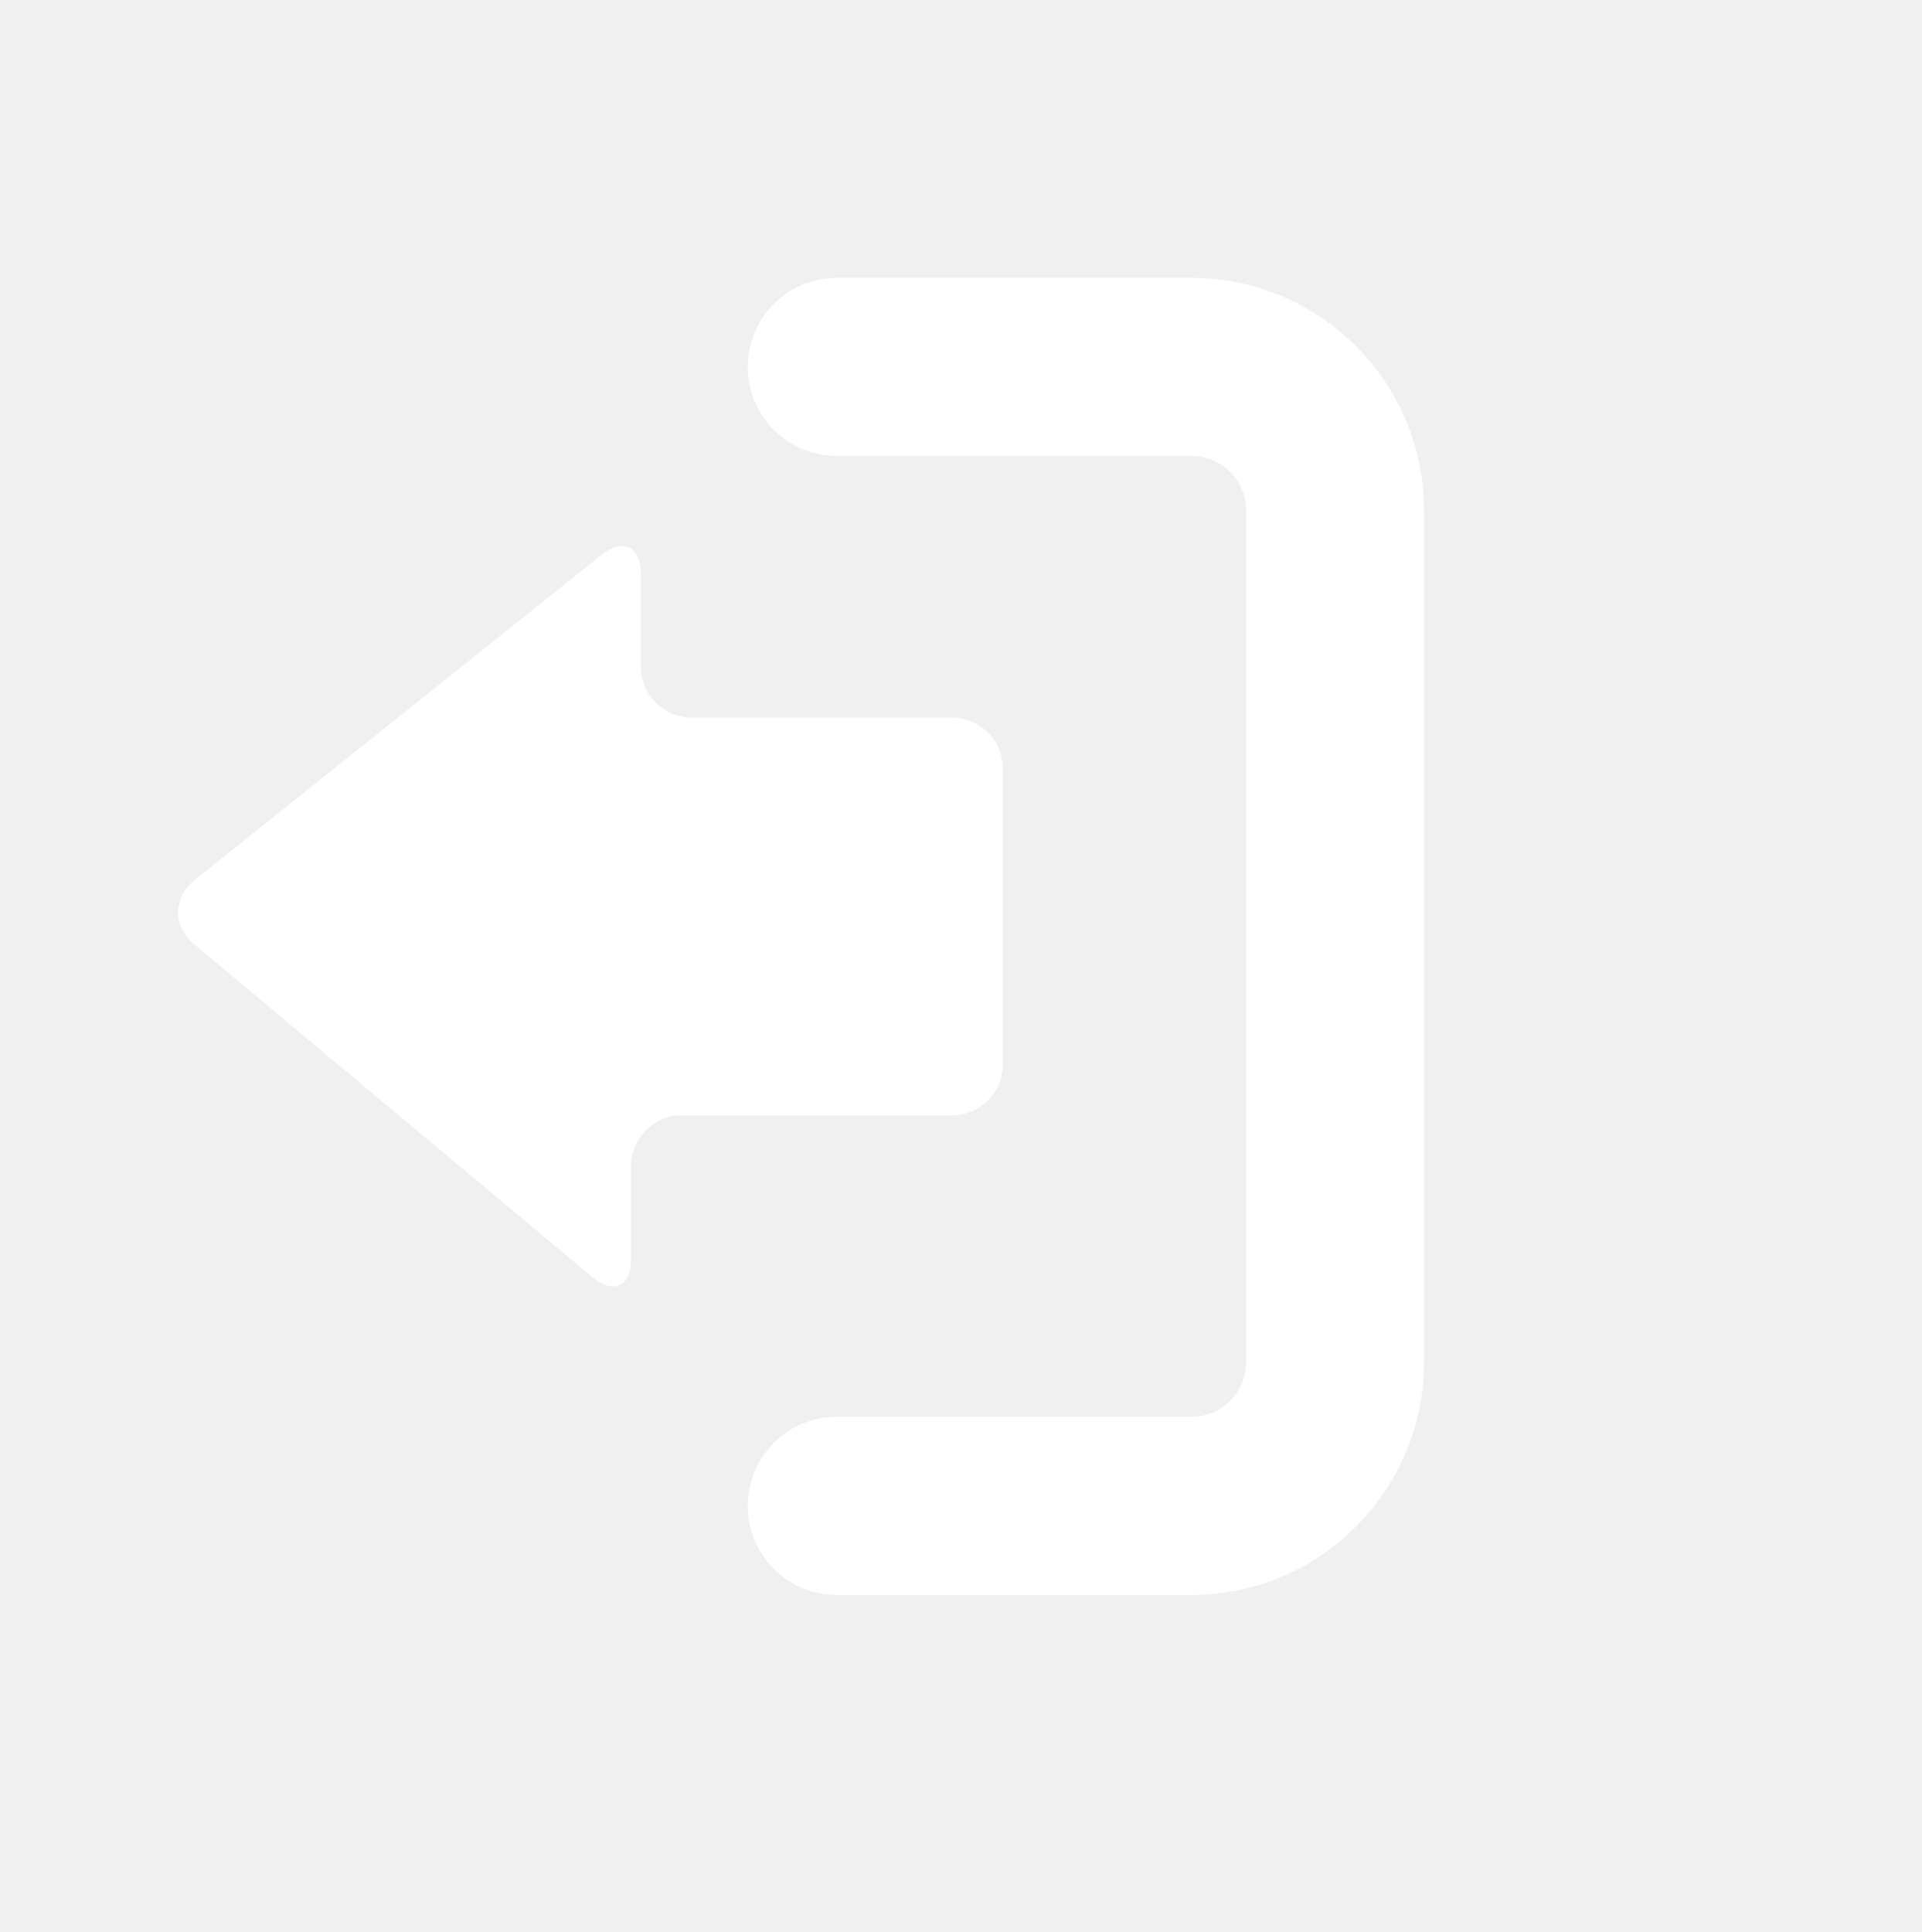
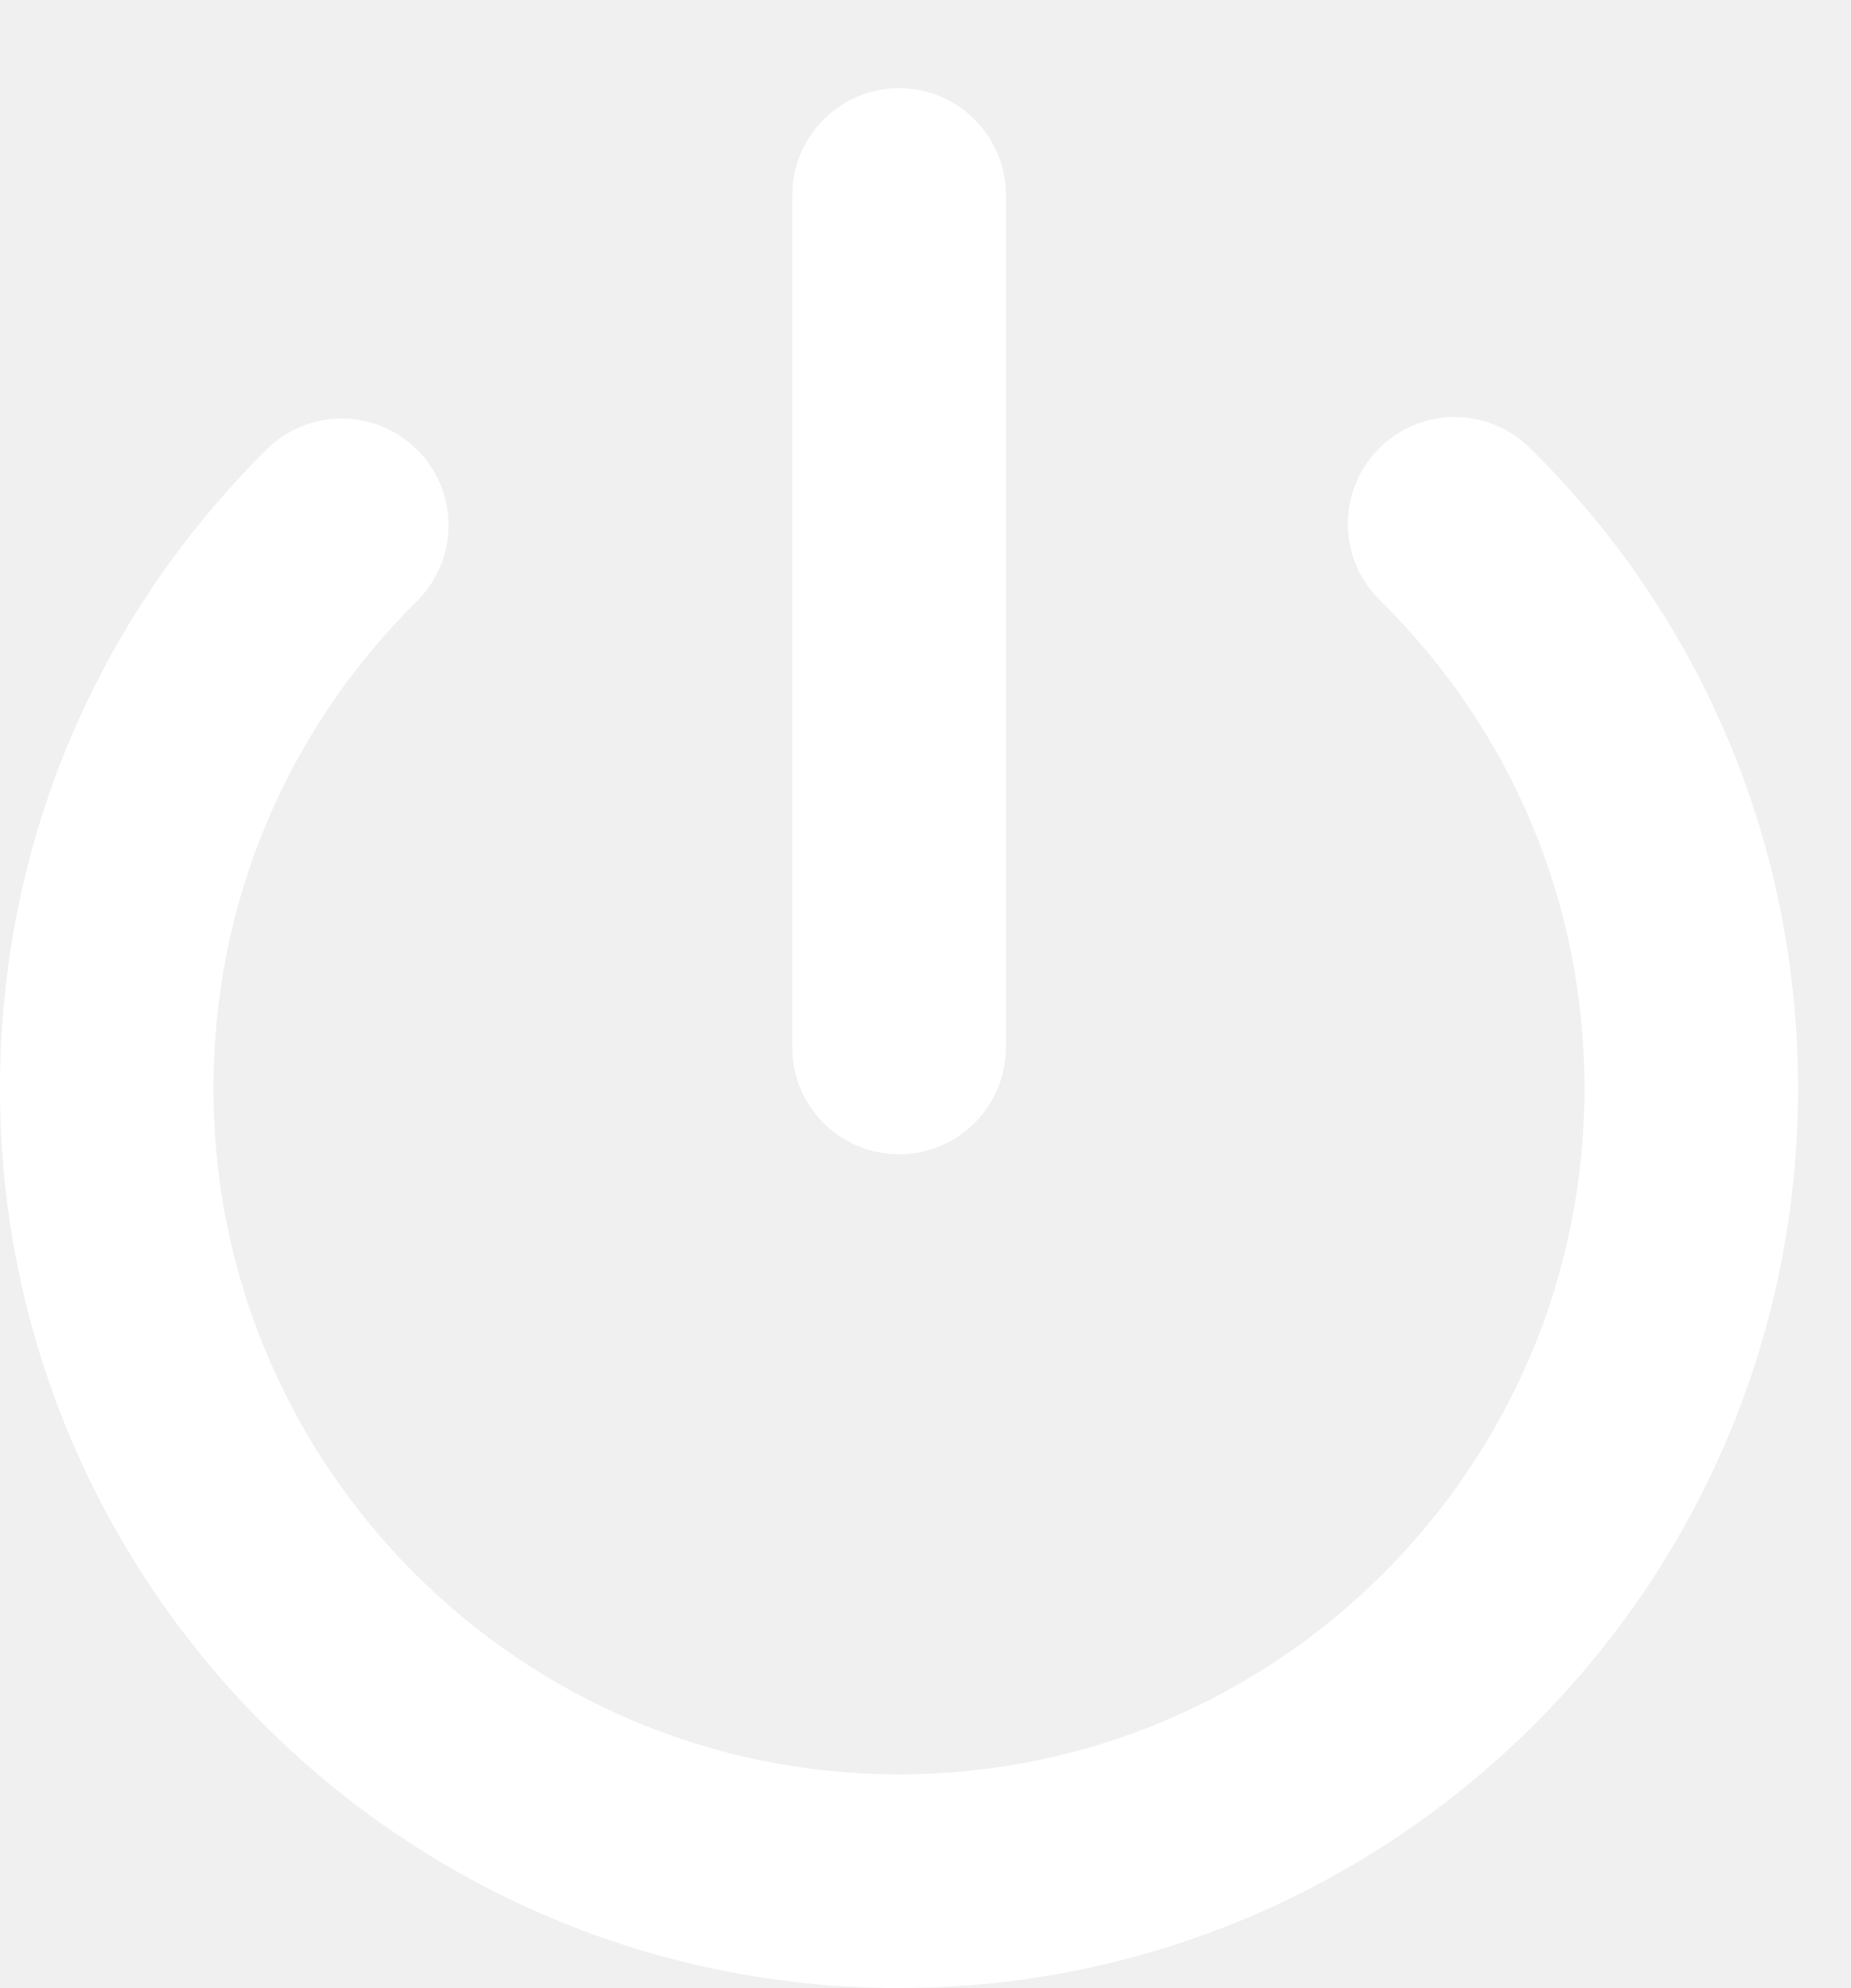
- <svg xmlns="http://www.w3.org/2000/svg" version="1.1" x="0px" y="0px" width="21.9px" height="22.016px" viewBox="0 0 21.9 22.016" enable-background="new 0 0 21.9 22.016" xml:space="preserve">
-   <g id="Ebene_1" display="none">
-     <path fill="#014260" d="M5.74,8.079C5.464,7.71,5.192,7.331,4.905,6.965C4.813,6.848,4.822,6.772,4.9,6.66   c0.5-0.717,1.104-1.322,1.819-1.824c0.127-0.088,0.213-0.102,0.344,0.005c0.355,0.286,0.729,0.552,1.091,0.821   C8.39,5.569,8.617,5.49,8.832,5.385c0.067-0.032,0.13-0.127,0.145-0.203c0.069-0.421,0.122-0.846,0.191-1.267   C9.179,3.854,9.256,3.77,9.314,3.758c0.9-0.185,1.806-0.185,2.708,0.003c0.056,0.013,0.125,0.104,0.135,0.168   c0.07,0.413,0.132,0.828,0.181,1.244c0.018,0.129,0.062,0.203,0.187,0.229c0.021,0.005,0.046,0.012,0.063,0.023   C13.018,5.73,13.374,5.6,13.72,5.26c0.163-0.162,0.378-0.273,0.552-0.426c0.121-0.105,0.205-0.085,0.323-0.003   c0.722,0.502,1.328,1.118,1.837,1.837c0.082,0.118,0.064,0.193-0.021,0.304c-0.256,0.324-0.503,0.654-0.738,0.992   c-0.046,0.063-0.044,0.178-0.027,0.263c0.014,0.089,0.091,0.168,0.104,0.258c0.056,0.368,0.304,0.444,0.623,0.47   c0.323,0.022,0.646,0.083,0.967,0.141c0.058,0.009,0.135,0.077,0.146,0.132c0.19,0.901,0.188,1.808,0.004,2.707   c-0.011,0.062-0.098,0.136-0.159,0.146c-0.413,0.068-0.828,0.133-1.244,0.183c-0.137,0.018-0.215,0.063-0.243,0.198   c-0.015,0.066-0.037,0.139-0.075,0.192c-0.228,0.321-0.137,0.581,0.116,0.852c0.201,0.214,0.354,0.474,0.537,0.703   c0.084,0.104,0.093,0.178,0.019,0.286c-0.515,0.734-1.136,1.356-1.871,1.867c-0.109,0.077-0.186,0.063-0.285-0.019   c-0.323-0.256-0.659-0.494-0.984-0.748c-0.1-0.076-0.176-0.058-0.291-0.03c-0.514,0.119-0.754,0.418-0.742,0.951   c0.006,0.244-0.055,0.494-0.105,0.736c-0.015,0.063-0.1,0.15-0.166,0.165c-0.888,0.175-1.776,0.177-2.663-0.003   c-0.063-0.016-0.146-0.105-0.159-0.171C9.103,16.83,9.054,16.412,8.982,16c-0.018-0.084-0.101-0.174-0.177-0.229   c-0.456-0.318-0.855-0.229-1.229,0.165c-0.154,0.162-0.364,0.27-0.533,0.414c-0.104,0.092-0.182,0.075-0.285,0.005   c-0.729-0.507-1.347-1.125-1.854-1.854c-0.082-0.116-0.072-0.194,0.015-0.307c0.255-0.32,0.503-0.651,0.738-0.988   c0.046-0.064,0.043-0.18,0.029-0.266c-0.018-0.088-0.094-0.168-0.104-0.256c-0.05-0.372-0.302-0.447-0.62-0.471   c-0.315-0.024-0.632-0.078-0.943-0.139c-0.068-0.014-0.163-0.095-0.178-0.156c-0.181-0.895-0.183-1.79,0.001-2.687   c0.015-0.061,0.101-0.136,0.16-0.146C4.415,9.02,4.839,8.969,5.26,8.897C5.336,8.885,5.43,8.823,5.463,8.755   C5.567,8.539,5.646,8.312,5.74,8.079z M10.624,7.996C9.216,7.995,8.08,9.135,8.082,10.548c0.002,1.397,1.134,2.53,2.536,2.532   c1.401,0.004,2.565-1.158,2.552-2.552C13.157,9.132,12.017,7.998,10.624,7.996z" />
+ <svg xmlns="http://www.w3.org/2000/svg" version="1.1" id="Ebene_1" x="0px" y="0px" width="12.486px" height="13.412px" viewBox="0 8.604 12.486 13.412" enable-background="new 0 8.604 12.486 13.412" xml:space="preserve">
+   <g id="Ebene_1_1_" display="none">
+     <path display="inline" fill="#014260" d="M5.74,8.079C5.464,7.71,5.192,7.331,4.905,6.965C4.813,6.848,4.822,6.772,4.9,6.66   c0.5-0.718,1.104-1.322,1.819-1.824c0.127-0.088,0.213-0.103,0.344,0.005c0.354,0.286,0.729,0.552,1.091,0.821   C8.39,5.569,8.617,5.49,8.832,5.385c0.067-0.032,0.13-0.127,0.146-0.203c0.068-0.421,0.122-0.846,0.19-1.267   C9.179,3.854,9.256,3.77,9.314,3.758c0.899-0.186,1.806-0.186,2.708,0.003c0.056,0.013,0.125,0.104,0.135,0.168   c0.07,0.413,0.132,0.828,0.181,1.244c0.019,0.129,0.063,0.203,0.188,0.229c0.021,0.006,0.046,0.013,0.063,0.023   C13.018,5.73,13.374,5.6,13.72,5.26c0.162-0.162,0.378-0.273,0.552-0.426c0.121-0.105,0.205-0.085,0.323-0.003   c0.722,0.502,1.327,1.118,1.837,1.837c0.082,0.118,0.063,0.192-0.021,0.304c-0.256,0.324-0.503,0.654-0.738,0.992   c-0.046,0.063-0.044,0.178-0.026,0.263c0.014,0.089,0.091,0.168,0.104,0.258c0.057,0.368,0.305,0.444,0.623,0.471   c0.323,0.021,0.646,0.083,0.967,0.141c0.059,0.009,0.136,0.077,0.146,0.132c0.189,0.901,0.188,1.809,0.004,2.707   c-0.011,0.063-0.098,0.136-0.159,0.146c-0.413,0.067-0.828,0.133-1.244,0.183c-0.137,0.019-0.215,0.063-0.242,0.198   c-0.016,0.065-0.037,0.139-0.075,0.191c-0.229,0.321-0.138,0.581,0.116,0.853c0.2,0.214,0.354,0.474,0.536,0.703   c0.084,0.104,0.094,0.178,0.02,0.286c-0.516,0.733-1.136,1.355-1.871,1.866c-0.109,0.077-0.187,0.063-0.285-0.019   c-0.323-0.256-0.659-0.494-0.984-0.748c-0.1-0.076-0.176-0.058-0.29-0.03c-0.515,0.119-0.755,0.418-0.742,0.951   c0.006,0.244-0.056,0.494-0.105,0.736c-0.015,0.063-0.1,0.149-0.166,0.165c-0.888,0.175-1.775,0.177-2.663-0.003   c-0.063-0.017-0.146-0.105-0.159-0.171C9.103,16.83,9.054,16.412,8.982,16c-0.019-0.084-0.102-0.174-0.177-0.229   c-0.456-0.317-0.855-0.229-1.229,0.165c-0.154,0.162-0.364,0.271-0.533,0.414c-0.104,0.092-0.182,0.075-0.285,0.005   c-0.729-0.507-1.347-1.125-1.854-1.854c-0.082-0.116-0.072-0.194,0.015-0.308c0.255-0.319,0.503-0.65,0.738-0.987   c0.046-0.064,0.043-0.181,0.029-0.267c-0.019-0.088-0.095-0.168-0.104-0.256c-0.05-0.372-0.302-0.447-0.62-0.471   c-0.314-0.024-0.632-0.078-0.942-0.139c-0.068-0.015-0.163-0.096-0.179-0.156c-0.181-0.896-0.183-1.79,0.001-2.688   c0.016-0.061,0.102-0.136,0.16-0.146C4.415,9.02,4.839,8.969,5.26,8.897c0.075-0.012,0.17-0.074,0.202-0.142   C5.567,8.539,5.646,8.312,5.74,8.079z M10.624,7.996C9.216,7.995,8.08,9.135,8.082,10.548c0.002,1.396,1.134,2.53,2.536,2.532   c1.401,0.004,2.565-1.158,2.552-2.553C13.157,9.132,12.017,7.998,10.624,7.996z" />
    <g display="inline">
      <g>
        <g>
-           <path fill="#014260" d="M16.455,17.196c0,0.469-0.383,0.852-0.851,0.852H5.85c-0.469,0-0.852-0.383-0.852-0.852v-3.119      c0-0.469,0.226-0.852,0.5-0.852c0.275,0,0.5,0.383,0.5,0.852v2.119c0,0.469,0.383,0.852,0.852,0.852h7.754      c0.468,0,0.851-0.383,0.851-0.852V5.326c0-0.469-0.383-0.852-0.851-0.852H6.85c-0.469,0-0.852,0.383-0.852,0.852v2.042      c0,0.468-0.225,0.851-0.5,0.851c-0.274,0-0.5-0.383-0.5-0.851V4.326c0-0.469,0.383-0.852,0.852-0.852h9.754      c0.468,0,0.851,0.383,0.851,0.852V17.196z" />
+           <path fill="#014260" d="M16.455,17.196c0,0.47-0.383,0.853-0.851,0.853H5.85c-0.47,0-0.853-0.383-0.853-0.853v-3.118      c0-0.47,0.227-0.853,0.5-0.853c0.275,0,0.5,0.383,0.5,0.853v2.118c0,0.47,0.383,0.853,0.853,0.853h7.754      c0.468,0,0.851-0.383,0.851-0.853V5.326c0-0.47-0.383-0.853-0.851-0.853H6.85c-0.47,0-0.853,0.383-0.853,0.853v2.042      c0,0.468-0.225,0.851-0.5,0.851c-0.273,0-0.5-0.383-0.5-0.851V4.326c0-0.47,0.383-0.853,0.853-0.853h9.754      c0.468,0,0.851,0.383,0.851,0.853V17.196z" />
        </g>
      </g>
    </g>
    <g id="Pfeil_25" display="inline">
      <g>
        <g>
          <g>
-             <path fill="#014260" d="M14.478,10.463c0-0.468-0.383-0.852-0.851-0.852h-2.786c-0.468,0-0.851-0.383-0.851-0.851V7.128       c0-0.468-0.332-0.66-0.736-0.426l-6.149,3.545c-0.405,0.233-0.405,0.615,0,0.85l6.149,3.544       c0.404,0.233,0.736,0.042,0.736-0.426v-1.633c0-0.468,0.383-0.852,0.851-0.852h2.786c0.468,0,0.851-0.383,0.851-0.851V10.463z" />
+             <path fill="#014260" d="M14.478,10.463c0-0.468-0.383-0.853-0.852-0.853h-2.786c-0.468,0-0.851-0.383-0.851-0.851V7.128       c0-0.468-0.332-0.66-0.736-0.426l-6.148,3.545c-0.405,0.232-0.405,0.614,0,0.85l6.148,3.544       c0.404,0.233,0.736,0.042,0.736-0.426v-1.633c0-0.469,0.383-0.853,0.851-0.853h2.786c0.469,0,0.852-0.383,0.852-0.851V10.463z" />
          </g>
        </g>
      </g>
    </g>
  </g>
-   <g id="Ebene_2">
-     <g>
-       <g>
-         <g>
-           <g>
-             <path fill="#FFFFFF" d="M6.747,14.551c0.244,0.204,0.444,0.111,0.444-0.207v-1.057c0-0.318,0.26-0.578,0.578-0.578h3.08       c0.318,0,0.578-0.26,0.578-0.578V8.755c0-0.318-0.26-0.578-0.578-0.578H7.881c-0.318,0-0.578-0.26-0.578-0.578V6.543       c0-0.318-0.203-0.416-0.452-0.217l-4.632,3.701c-0.249,0.198-0.252,0.528-0.008,0.732L6.747,14.551z" />
-           </g>
-         </g>
-       </g>
-     </g>
-     <g>
-       <path fill="#FFFFFF" d="M13.578,18.175H9.535c-0.561,0-1.014-0.453-1.014-1.014s0.453-1.016,1.014-1.016h4.043    c0.343,0,0.621-0.277,0.621-0.621V5.816c0-0.343-0.278-0.621-0.621-0.621H9.535c-0.561,0-1.014-0.454-1.014-1.014    c0-0.56,0.453-1.014,1.014-1.014h4.043c1.461,0,2.649,1.189,2.649,2.649v9.709C16.227,16.986,15.039,18.175,13.578,18.175z" />
-     </g>
+   <g>
+     <path fill="#FFFFFF" d="M6.067,22.016C2.721,22.016,0,19.295,0,15.949c0-1.632,0.64-3.165,1.8-4.313   c0.283-0.28,0.739-0.277,1.018,0.006c0.28,0.282,0.277,0.738-0.005,1.018c-0.885,0.875-1.373,2.044-1.373,3.289   c0,2.551,2.076,4.626,4.626,4.626s4.625-2.075,4.625-4.626c0-1.25-0.491-2.421-1.382-3.297c-0.283-0.279-0.287-0.734-0.008-1.019   c0.279-0.284,0.735-0.287,1.019-0.009c1.168,1.149,1.812,2.687,1.812,4.324C12.133,19.295,9.411,22.016,6.067,22.016z" />
+   </g>
+   <g>
+     <path fill="#FFFFFF" d="M6.067,16.391c-0.398,0-0.721-0.321-0.721-0.72V9.92c0-0.398,0.323-0.721,0.721-0.721   c0.397,0,0.72,0.323,0.72,0.721v5.751C6.786,16.07,6.464,16.391,6.067,16.391z" />
  </g>
</svg>
